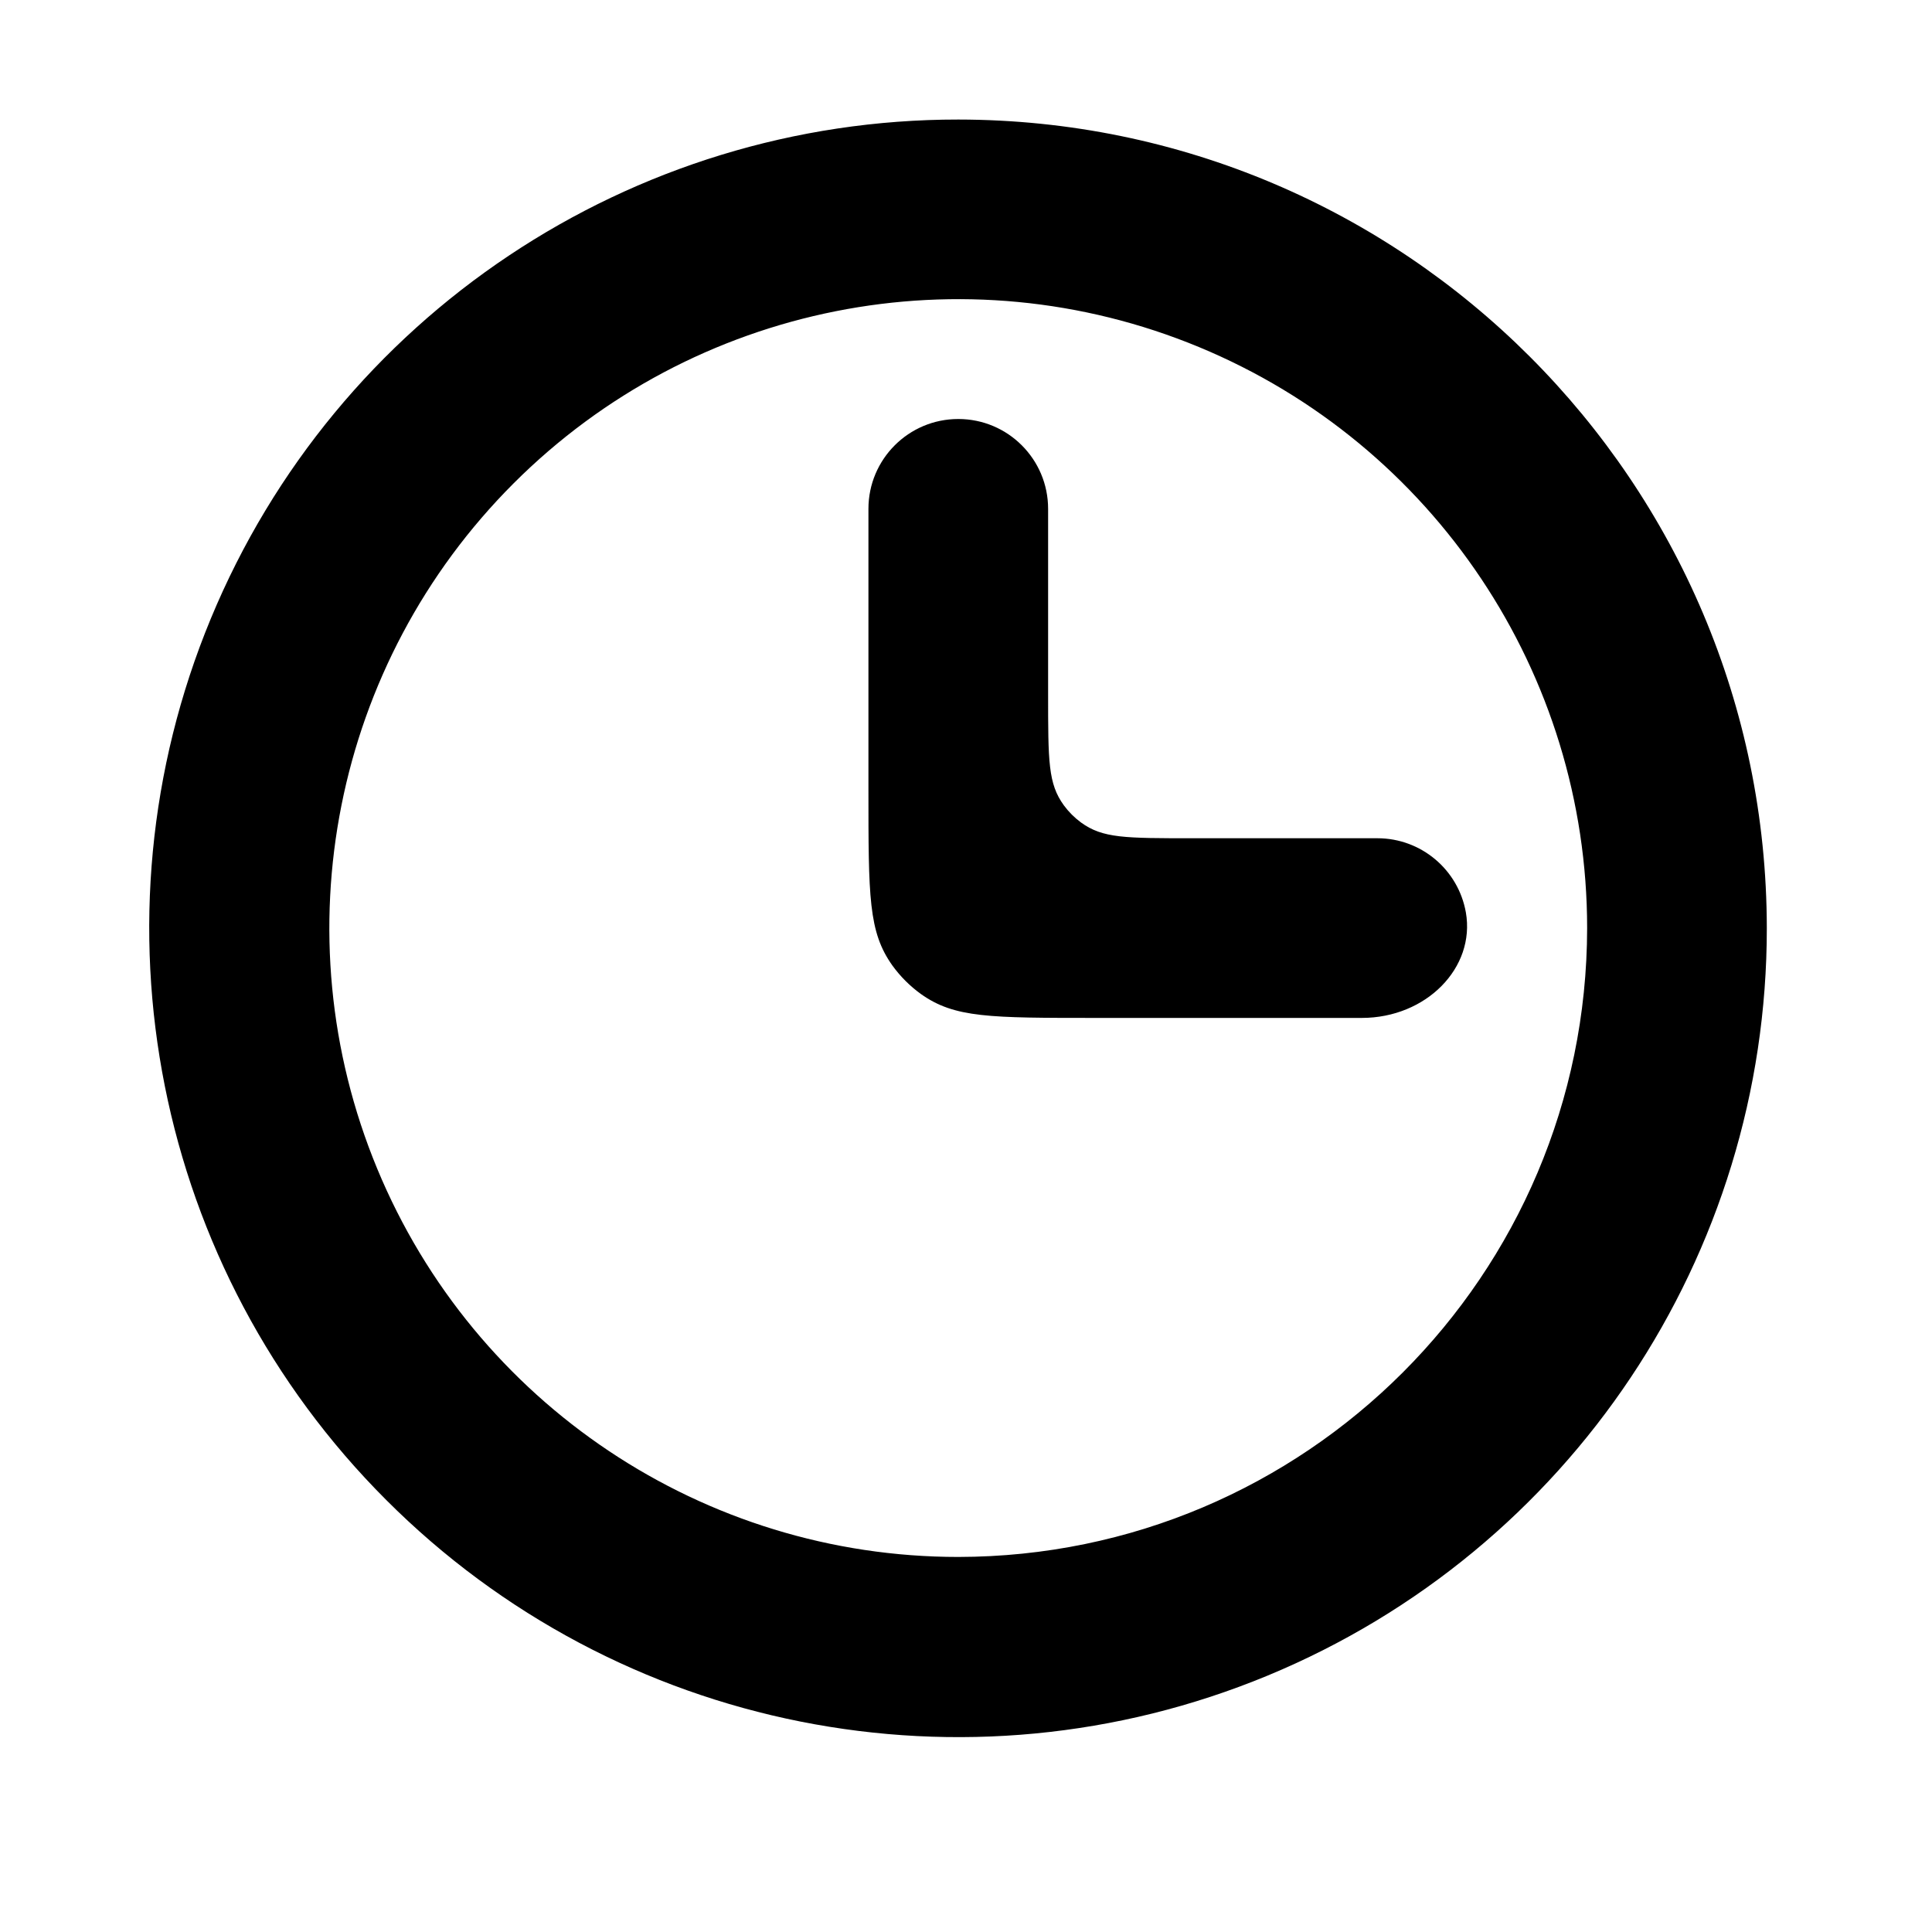
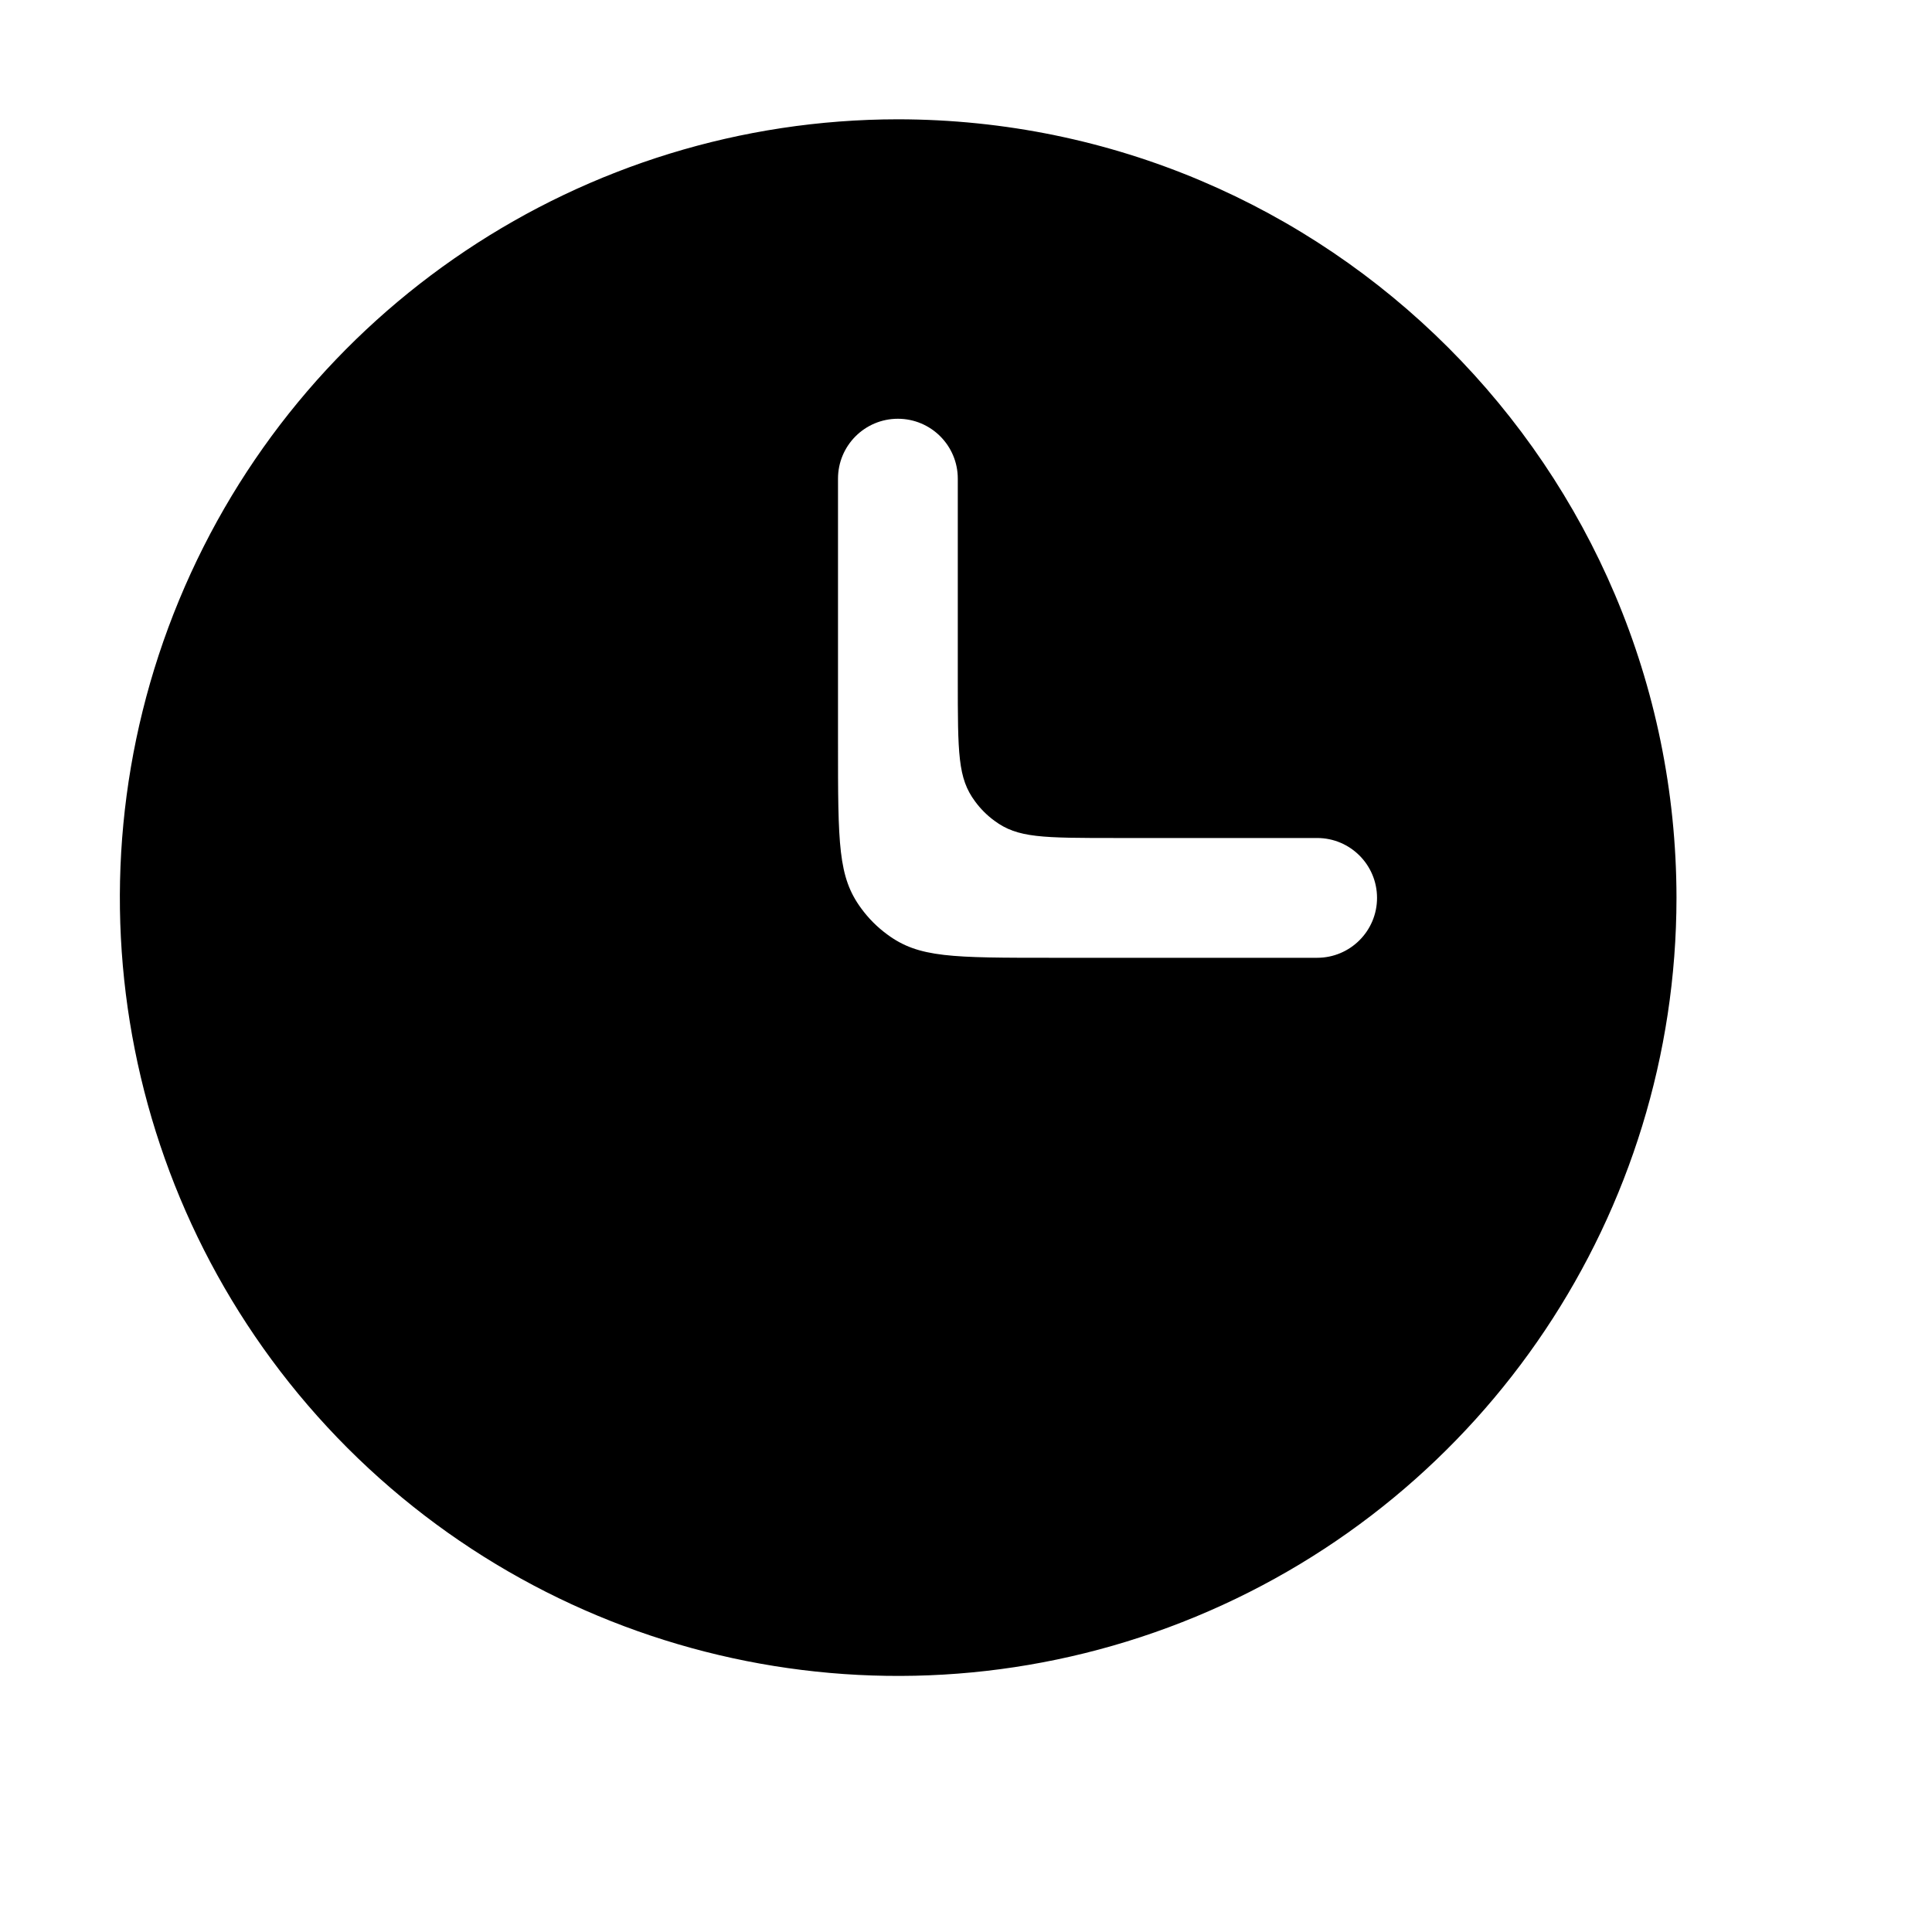
<svg xmlns="http://www.w3.org/2000/svg" height="16px" viewBox="0 0 16 16" width="16px">
-   <path transform="translate(0 -0.25) scale(0.062)" d="M128,20a108,108,0,0,0-76.4,184.4A108,108,0,0,0,236,128A108.1,108.1,0,0,0,128,20ZM128,212A84,84,0,0,1,68.6,68.6A84,84,0,0,1,212,128a84.1,84.1,0,0,1-84,84ZM181.9,140h-35.3c-14.5,0-19.1,0-23.6-3.2a17,17,0,0,1-3.8-3.8c-3.2-4.5-3.2-9.1-3.2-23.6V72a12,12,0,0,1,24,0v24.6c0,9.2,0,12.1,2.1,15a10.8,10.8,0,0,0,2.3,2.3c2.9,2.1,5.8,2.1,15,2.1H184a12,12,0,0,1,11.8,9.9c1.3,7.4-5.3,14.1-13.9,14.1Z" />
+   <path transform="translate(-0.5 -0.5) scale(0.062)" d="M128,24a104,104,0,0,0-73.5,177.5A104,104,0,0,0,232,128A104.1,104.1,0,0,0,128,24ZM184,136h-35.2c-13.7,0-18,0-22.2-3.1a16,16,0,0,1-3.5-3.5c-3.1-4.2-3.1-8.5-3.1-22.2V72a8,8,0,0,1,16,0v26.6c0,10.2,0,13.4,2.3,16.5a11.9,11.9,0,0,0,2.6,2.6c3.1,2.3,6.3,2.3,16.5,2.3H184a8,8,0,0,1,0,16Z" />
</svg>
